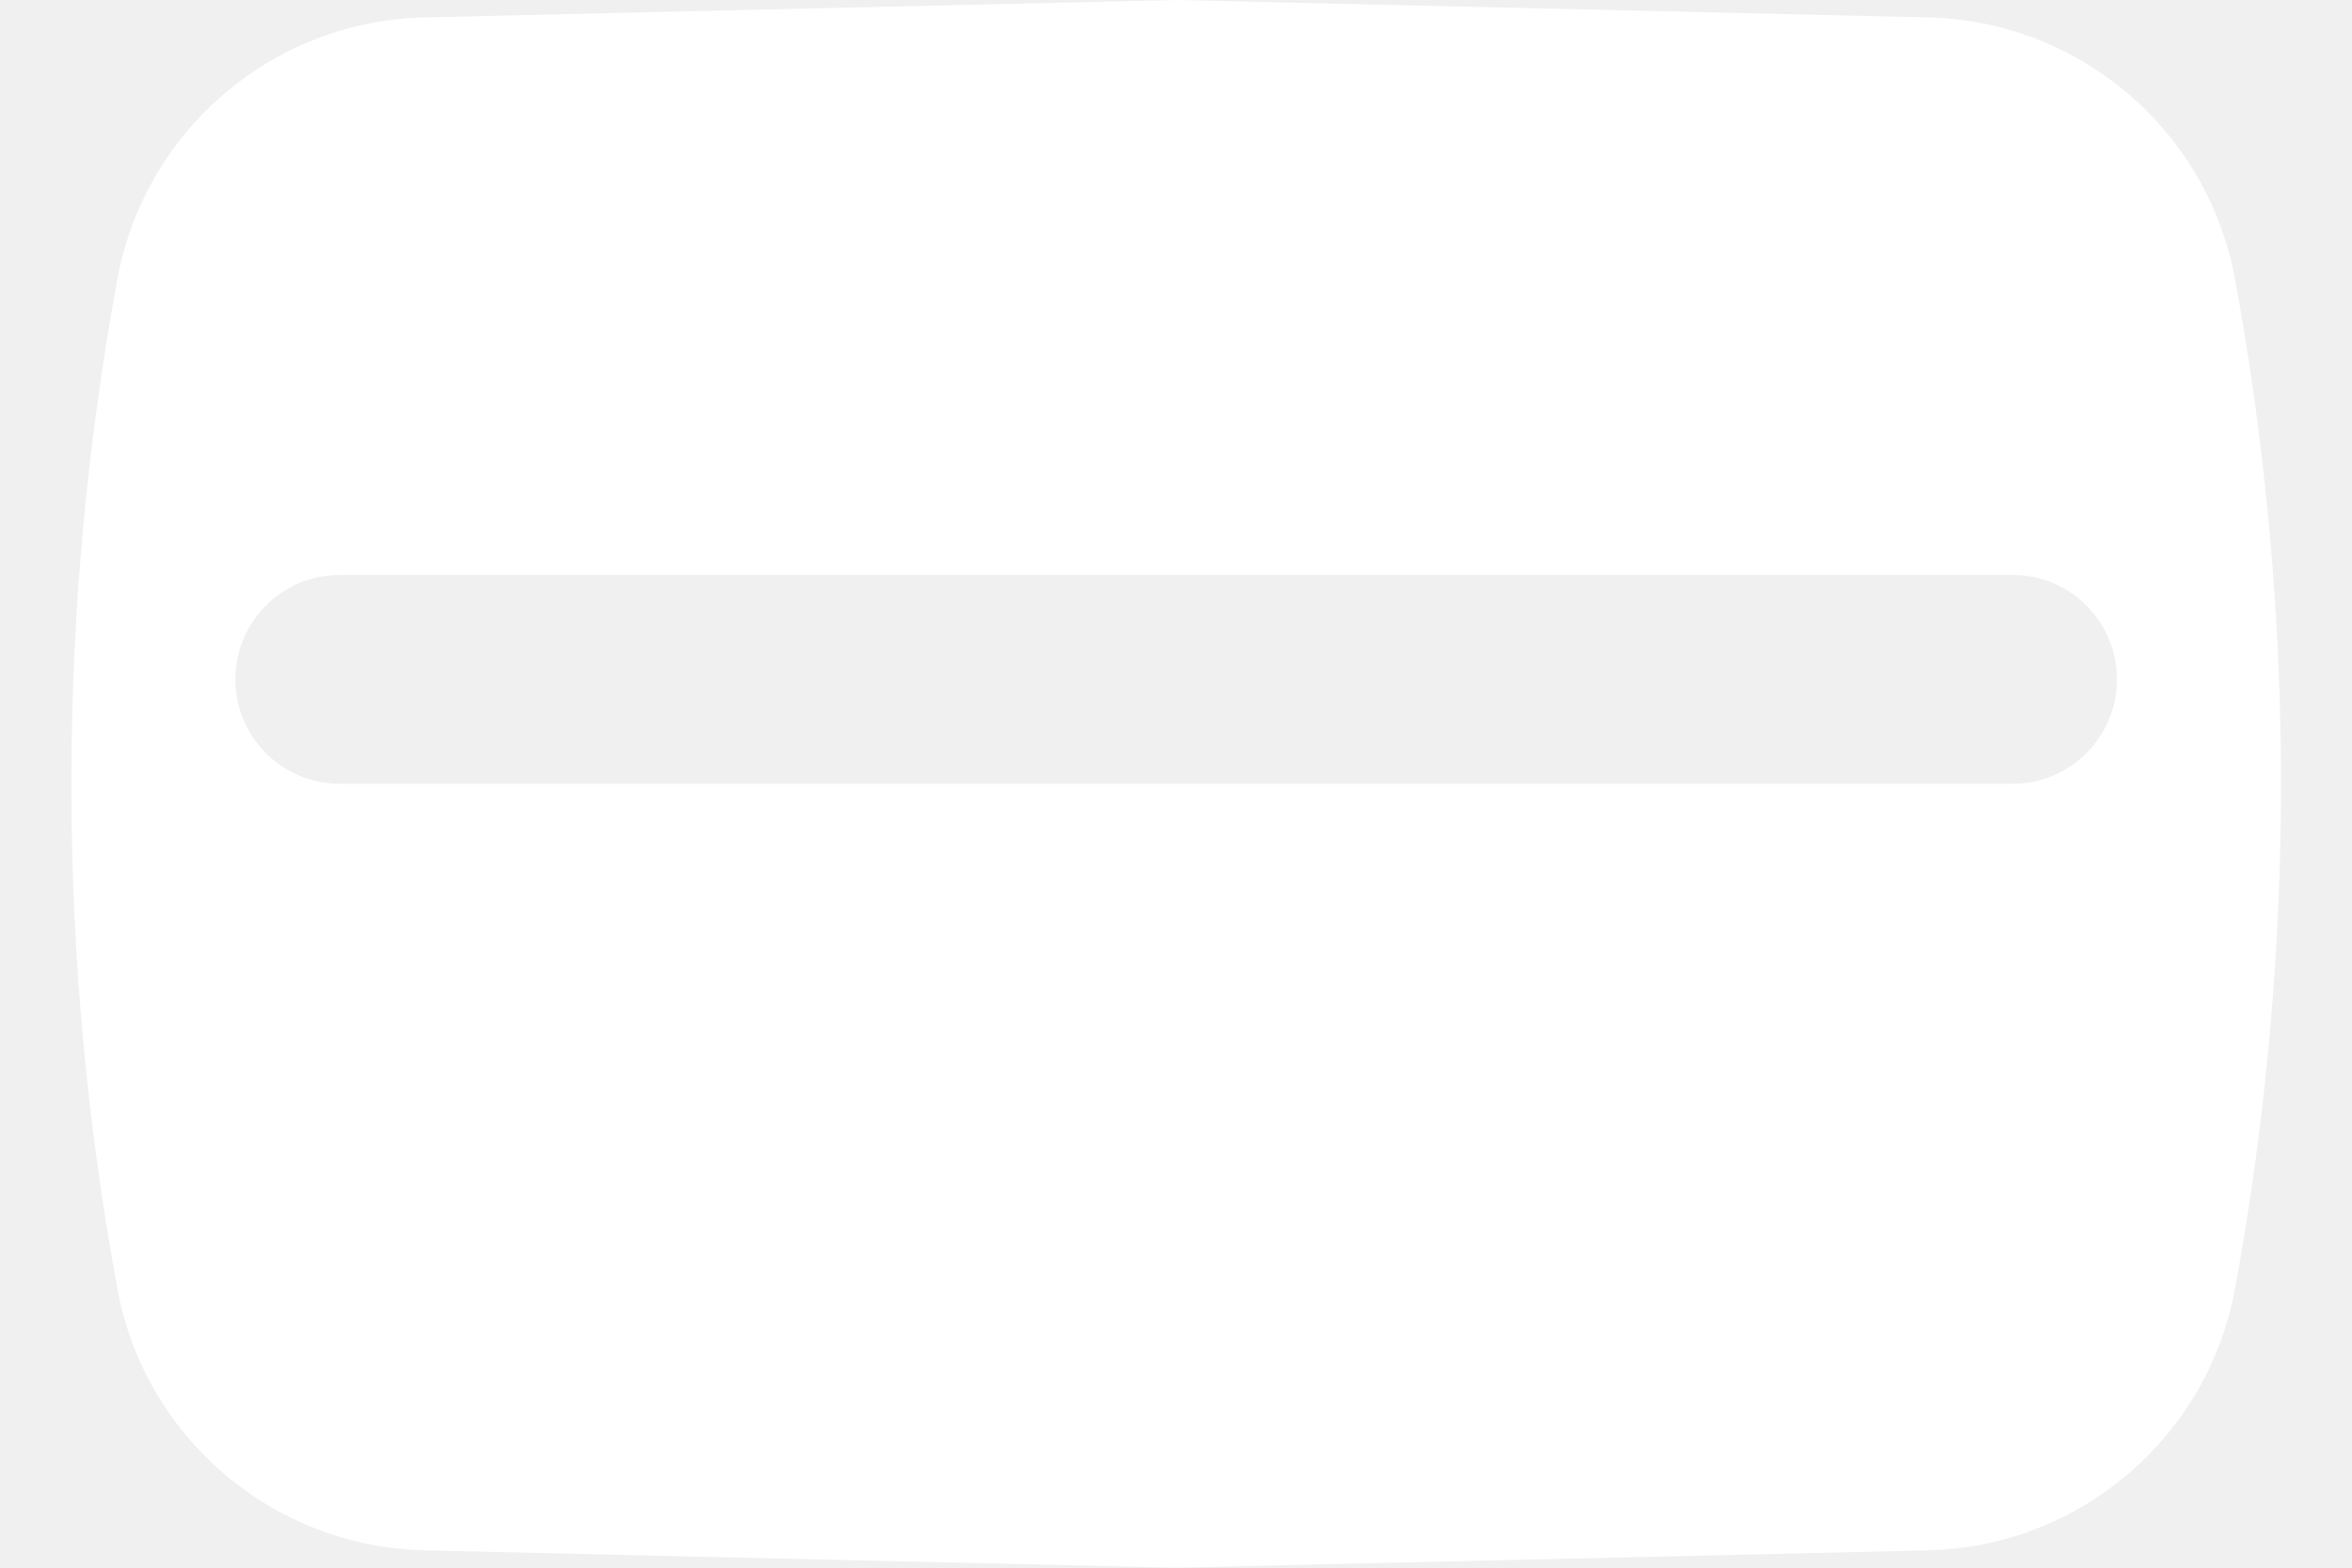
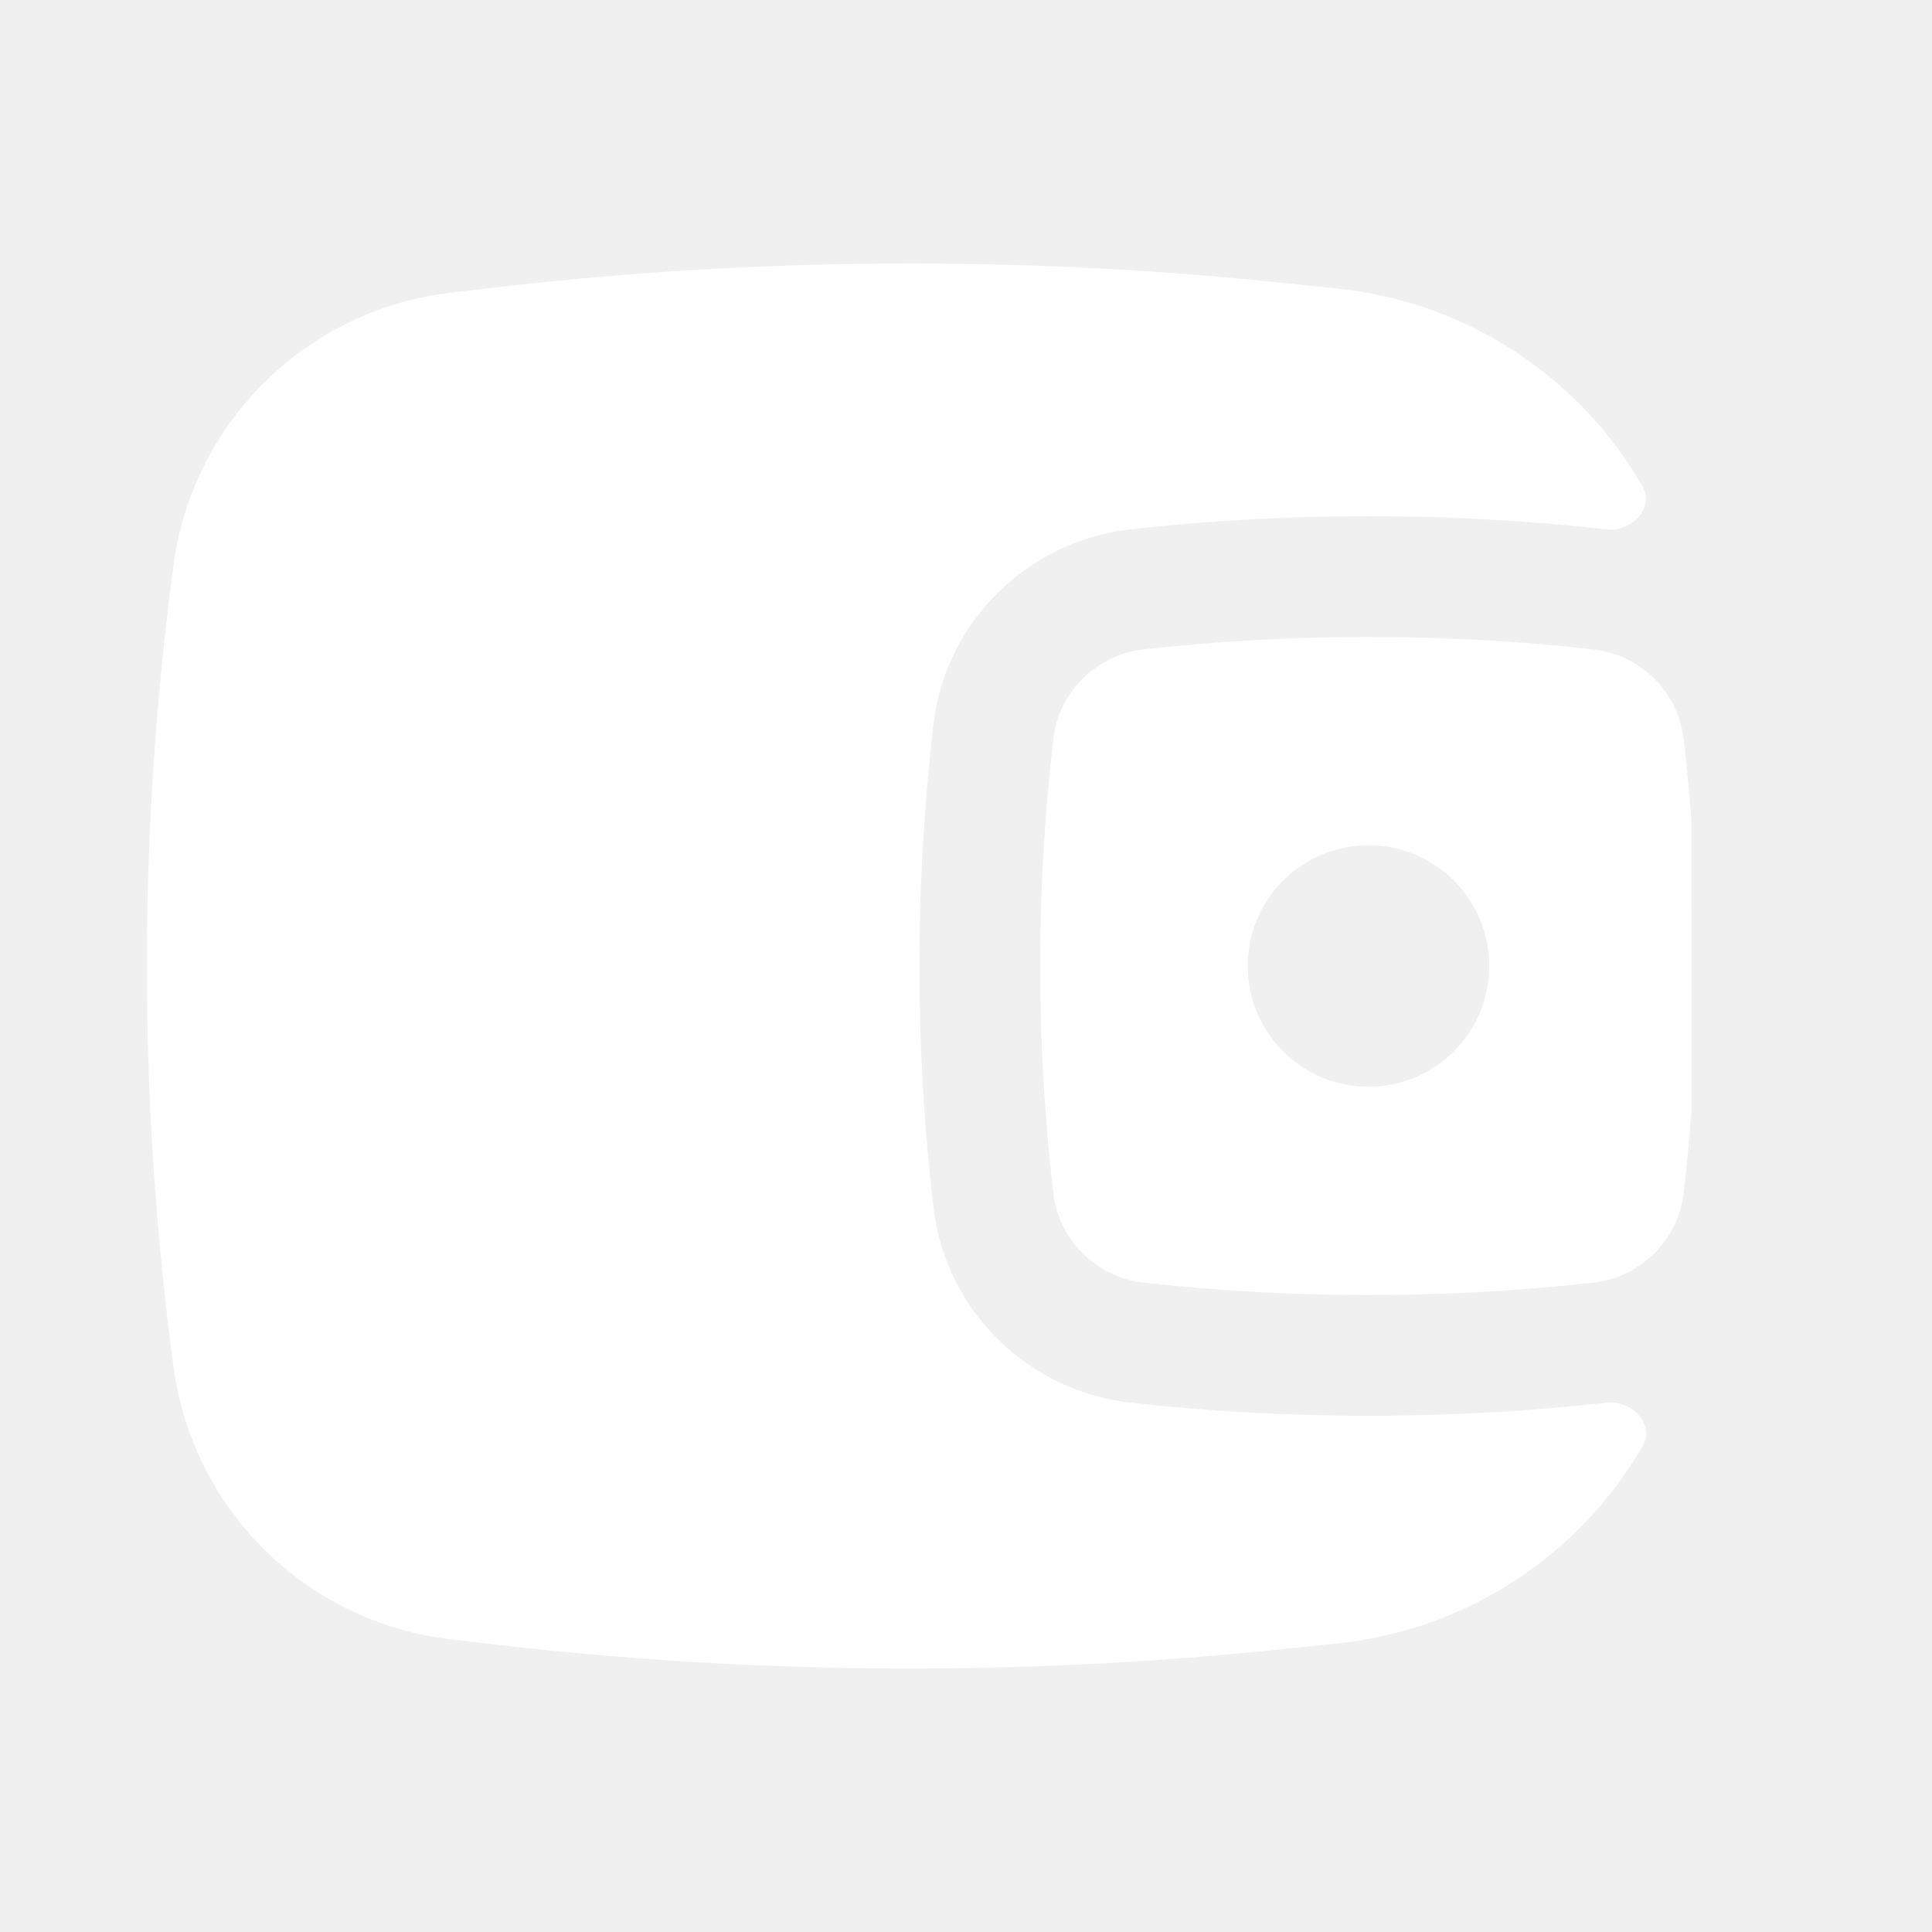
- <svg xmlns="http://www.w3.org/2000/svg" width="30" height="20" viewBox="0 0 30 20" fill="none">
-   <path fill-rule="evenodd" clip-rule="evenodd" d="M24.581 0.222L15.002 0L5.424 0.222C3.488 0.261 1.847 1.656 1.497 3.561C0.715 7.818 0.715 12.182 1.497 16.44C1.847 18.344 3.488 19.739 5.424 19.779L15.002 20L24.581 19.779C26.517 19.739 28.158 18.344 28.508 16.44C29.29 12.182 29.29 7.818 28.508 3.561C28.158 1.656 26.517 0.261 24.581 0.222ZM27.002 8.667C27.002 9.403 26.405 10 25.669 10H4.336C3.599 10 3.002 9.403 3.002 8.667C3.002 7.931 3.599 7.334 4.336 7.334H25.669C26.405 7.334 27.002 7.931 27.002 8.667Z" fill="white" />
+ <svg xmlns="http://www.w3.org/2000/svg" width="54" height="54" viewBox="0 0 54 54" fill="none">
+   <path fill-rule="evenodd" clip-rule="evenodd" d="M47.273 22.885L47.278 31.037C47.221 31.813 47.147 32.589 47.056 33.363C46.905 34.658 45.853 35.702 44.531 35.85C40.392 36.313 36.108 36.313 31.968 35.85C30.647 35.702 29.595 34.658 29.443 33.363C28.949 29.136 28.949 24.864 29.443 20.637C29.595 19.342 30.647 18.298 31.968 18.15C36.108 17.687 40.392 17.687 44.531 18.15C45.853 18.298 46.905 19.342 47.056 20.637C47.144 21.385 47.216 22.135 47.273 22.885ZM38.25 23.625C36.386 23.625 34.875 25.136 34.875 27C34.875 28.864 36.386 30.375 38.25 30.375C40.114 30.375 41.625 28.864 41.625 27C41.625 25.136 40.114 23.625 38.25 23.625Z" fill="white" />
+   <path d="M45.908 13.589C46.258 14.195 45.601 14.874 44.906 14.796C40.517 14.305 35.982 14.305 31.594 14.796C28.738 15.115 26.428 17.364 26.091 20.245C25.566 24.733 25.566 29.267 26.091 33.755C26.428 36.636 28.738 38.885 31.594 39.204C35.982 39.695 40.517 39.695 44.906 39.204C45.606 39.126 46.268 39.809 45.914 40.418C44.163 43.44 41.039 45.548 37.41 45.93L35.943 46.084C28.494 46.868 20.98 46.817 13.542 45.93L12.57 45.815C8.561 45.337 5.384 42.204 4.849 38.201C3.857 30.767 3.857 23.233 4.849 15.799C5.384 11.796 8.561 8.663 12.57 8.185L13.542 8.07C20.98 7.183 28.494 7.132 35.943 7.916L37.41 8.07C41.042 8.452 44.161 10.564 45.908 13.589Z" fill="white" />
</svg>
